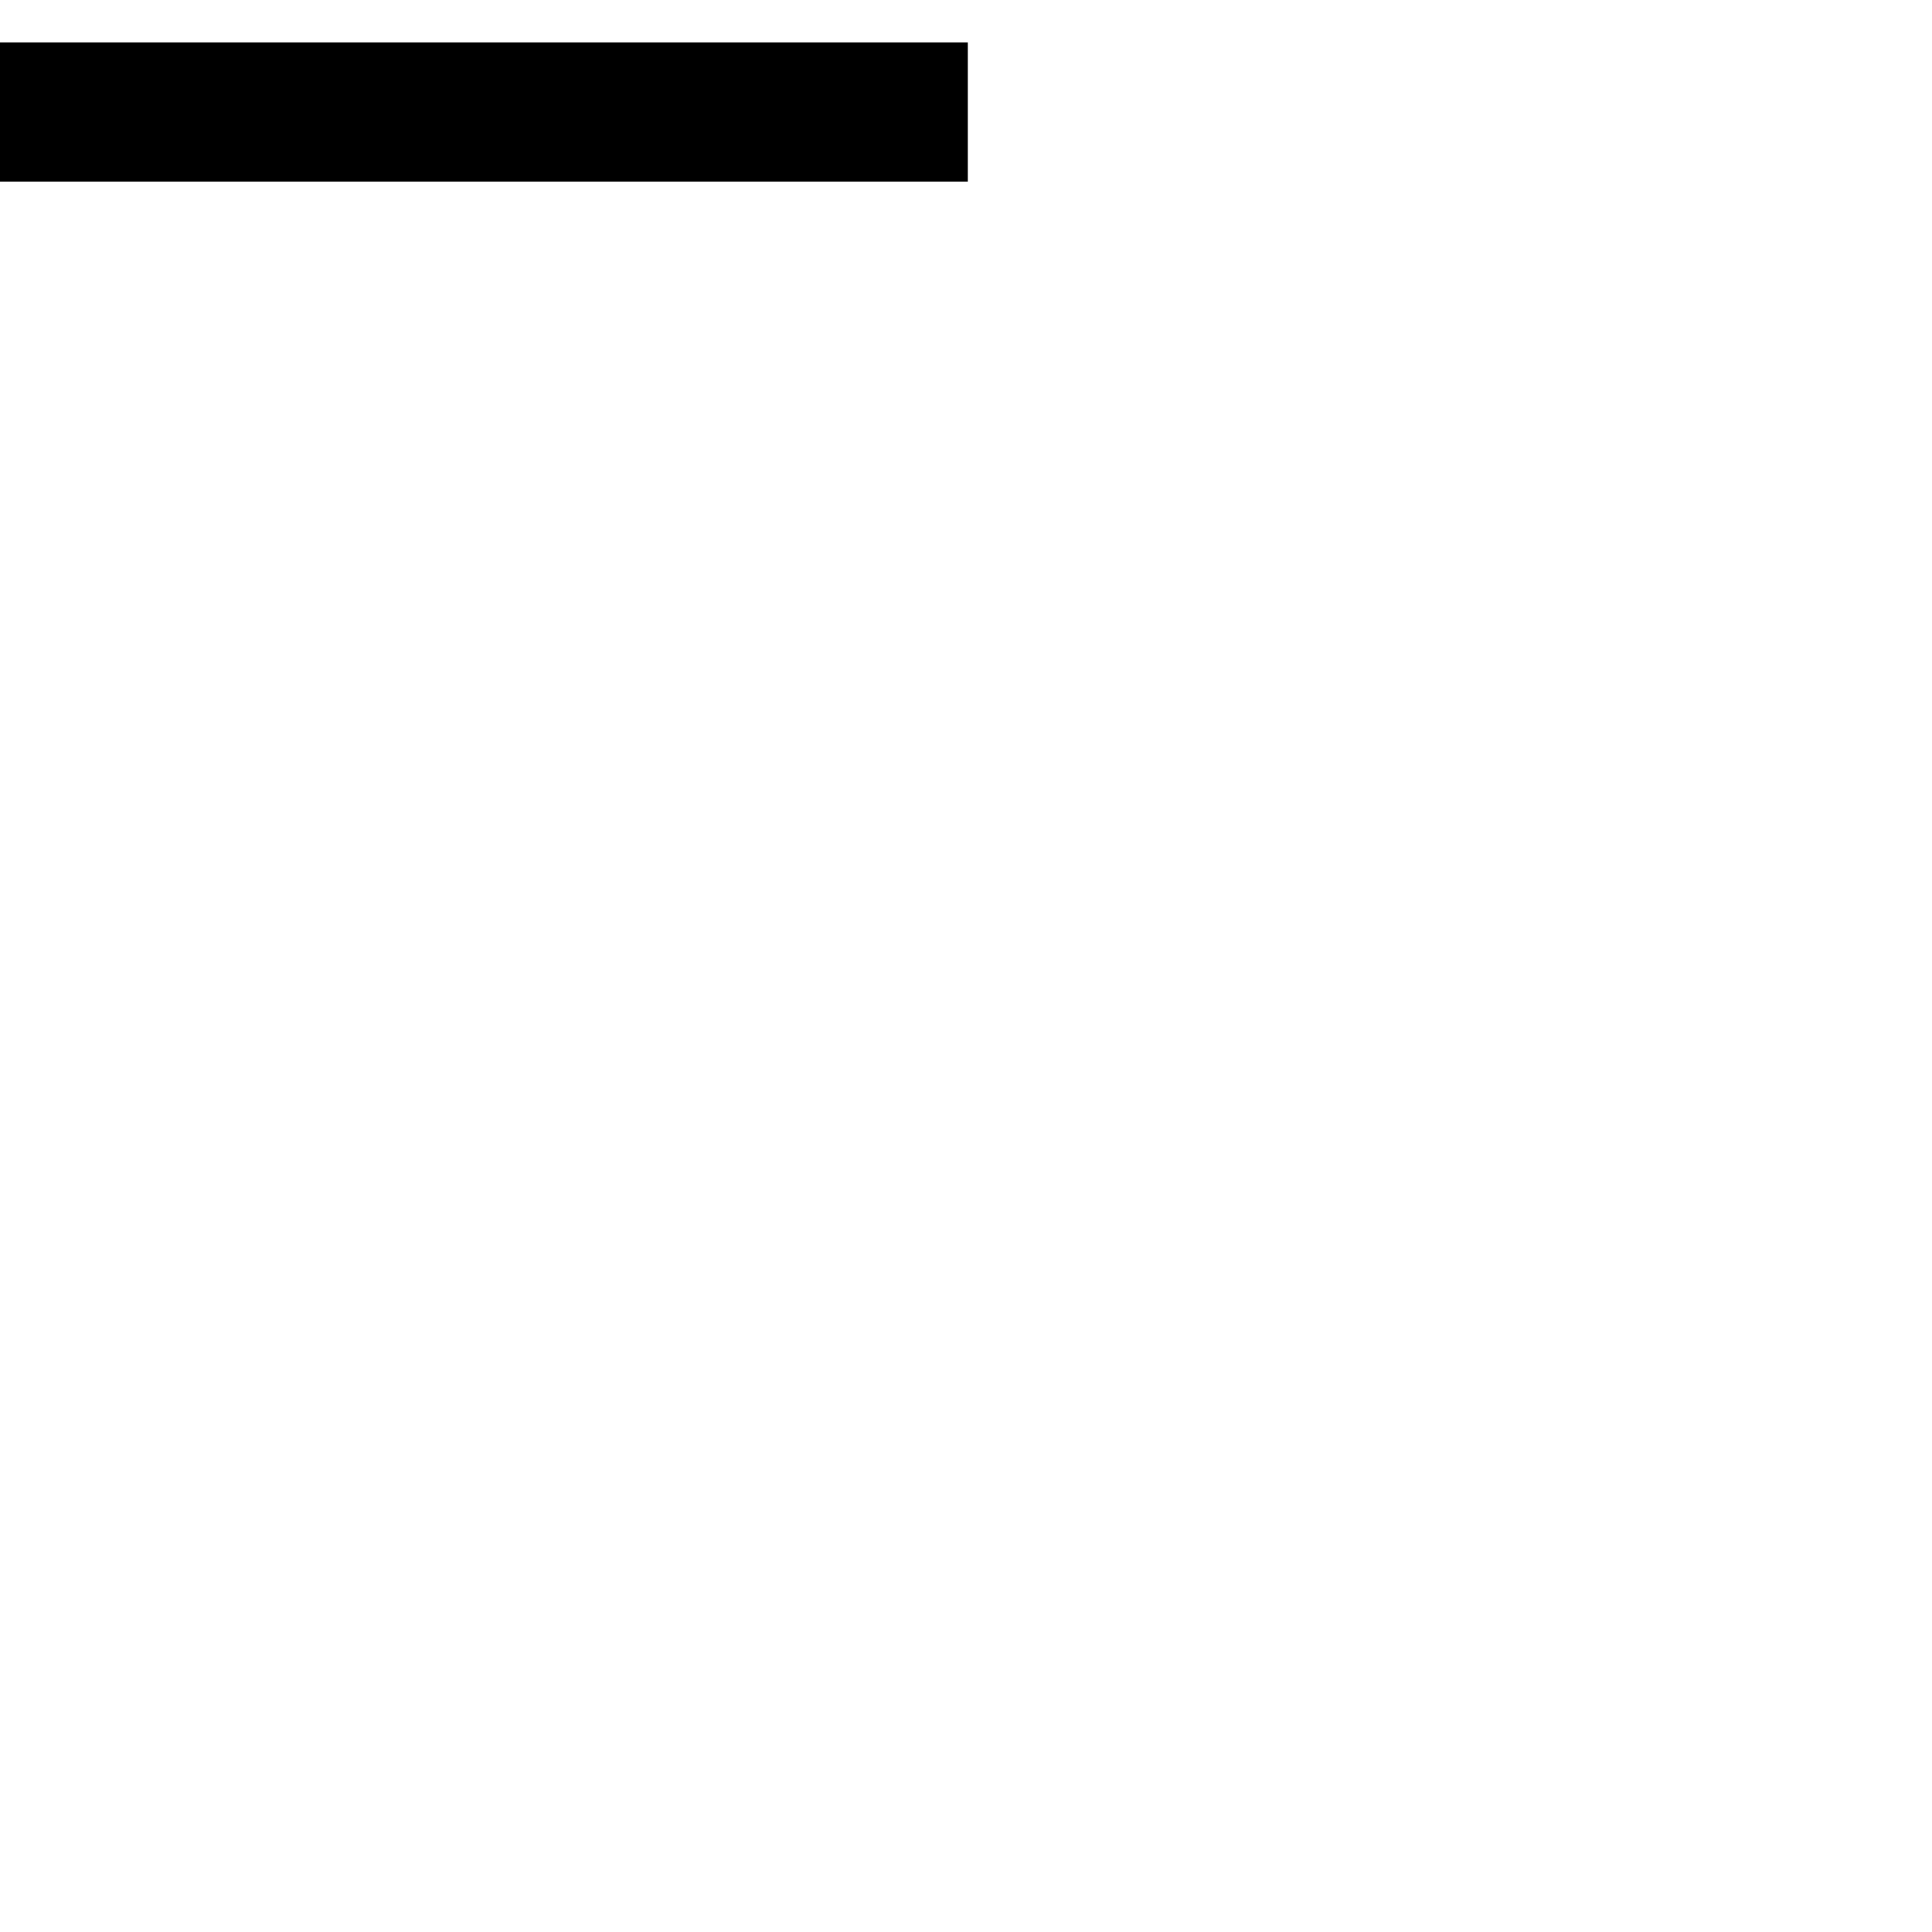
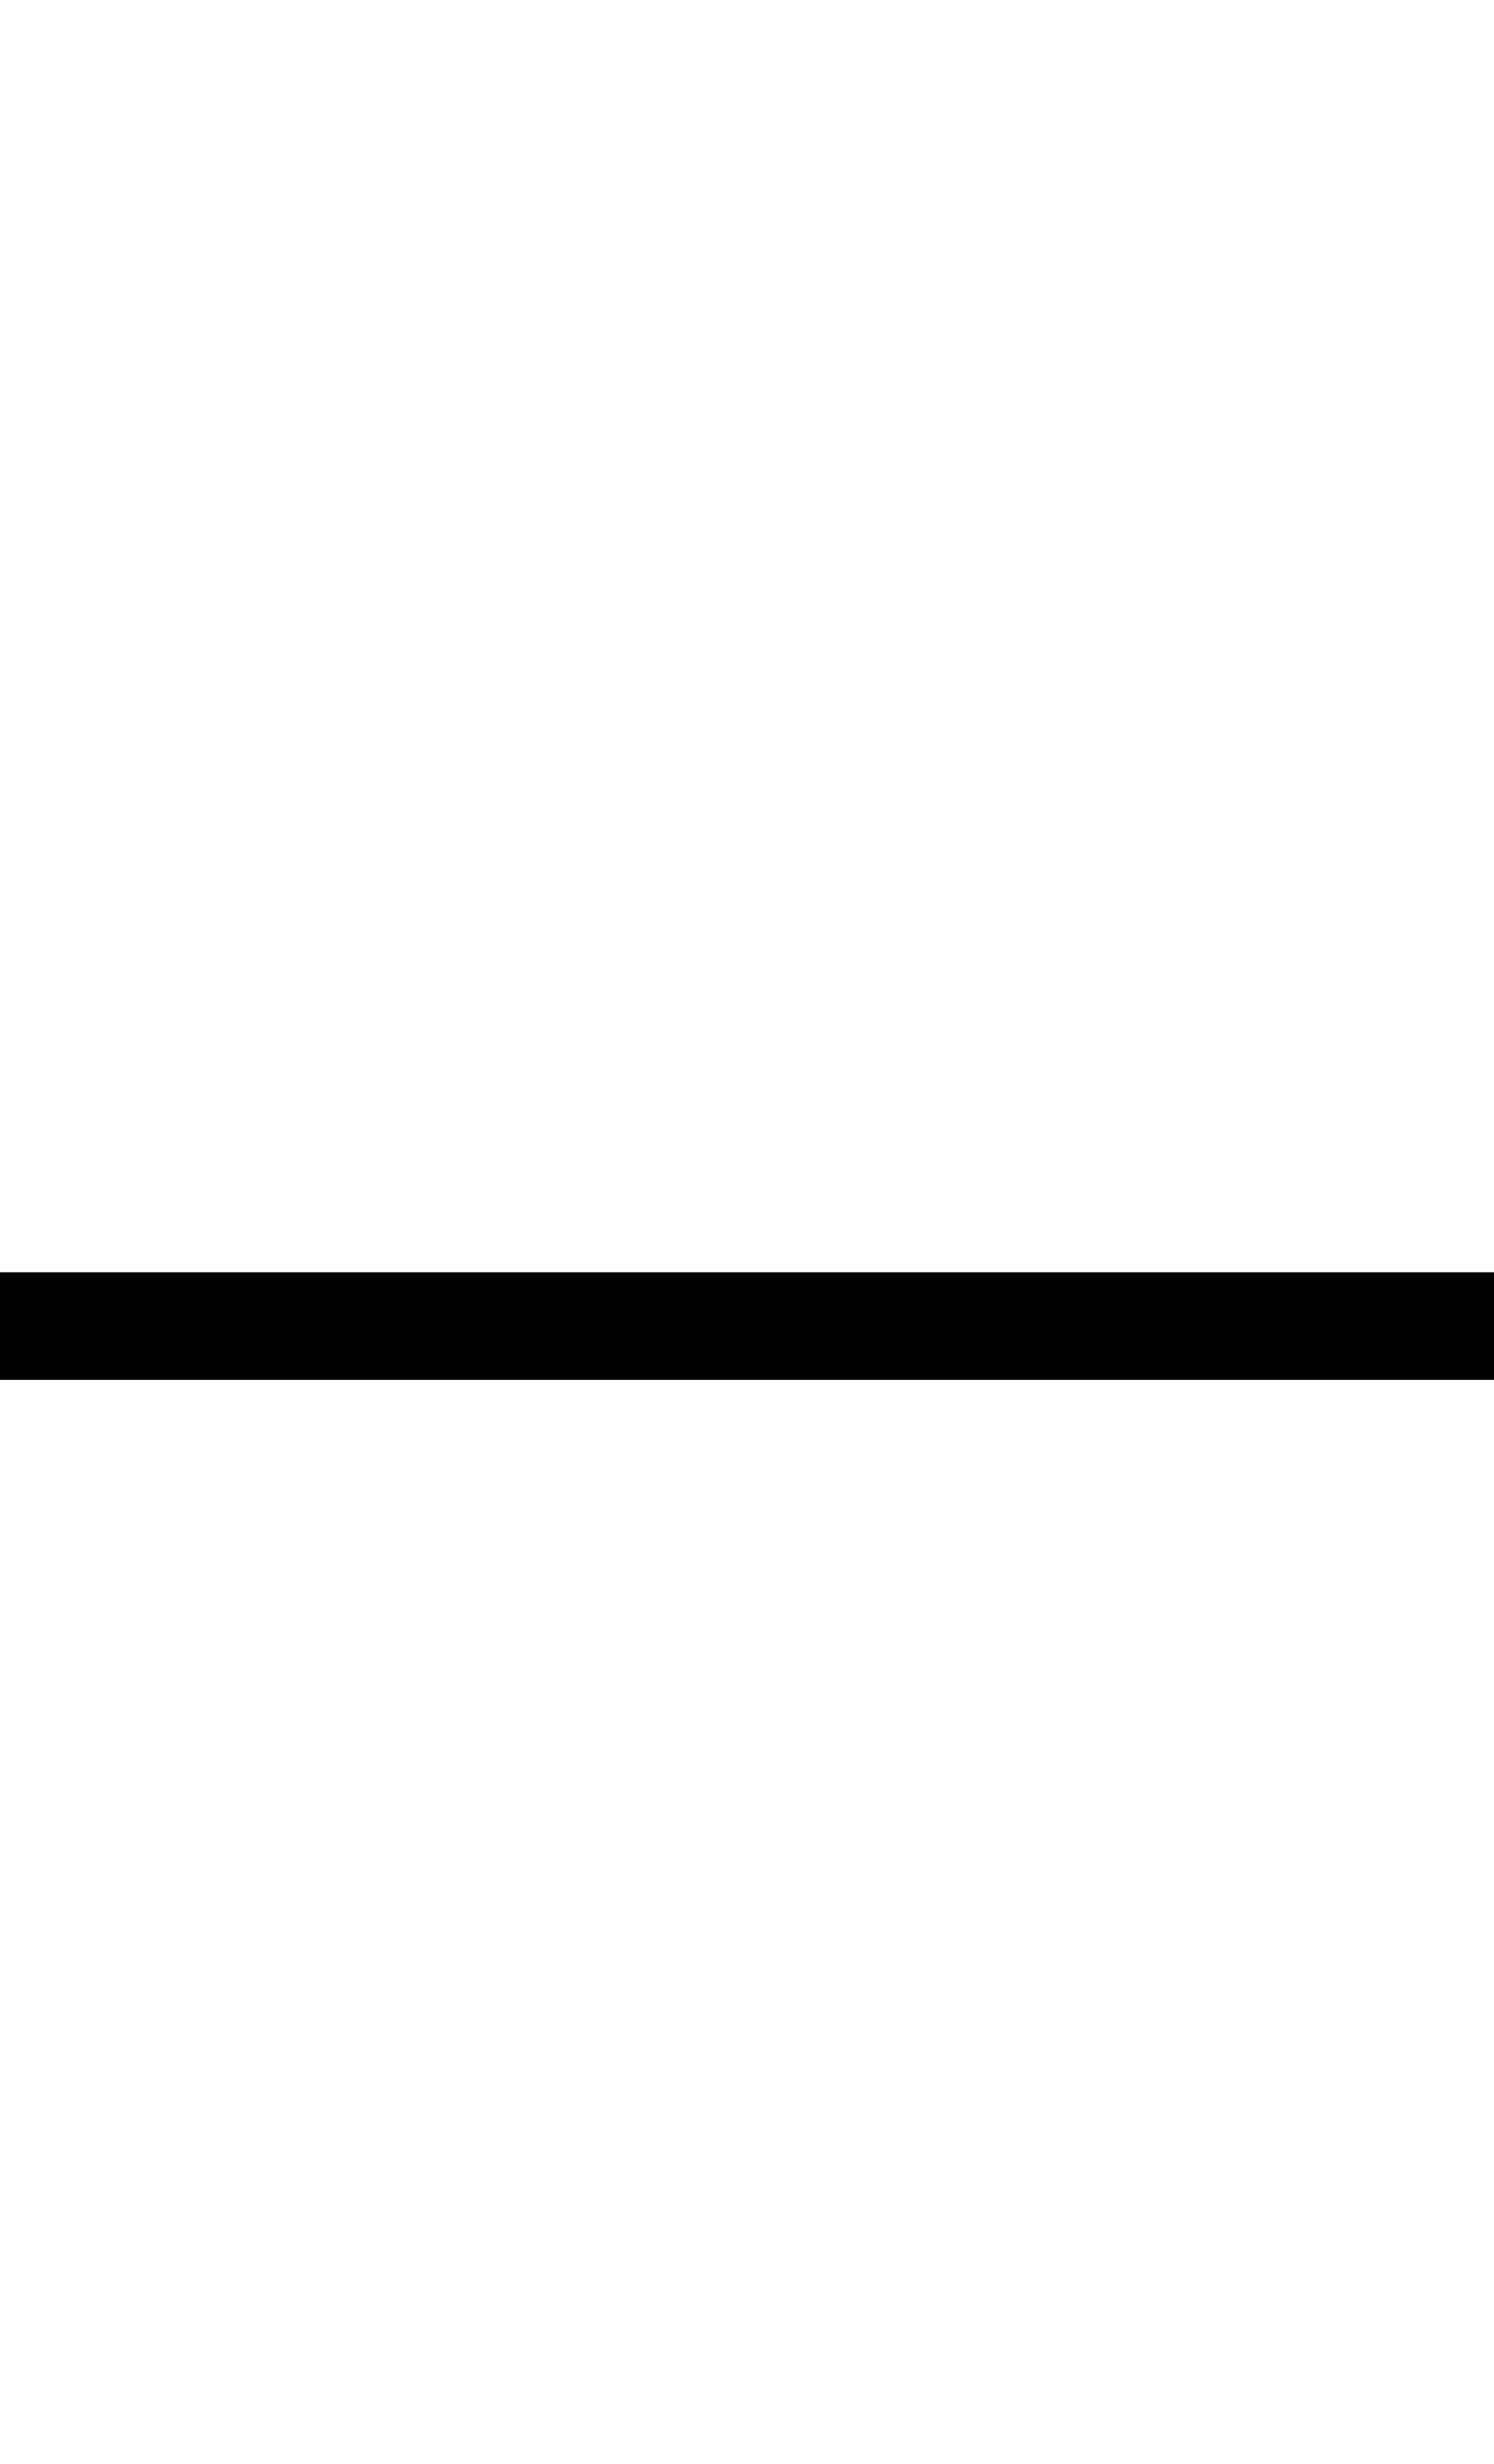
- <svg xmlns="http://www.w3.org/2000/svg" viewBox="0 0 100 100">
+ <svg xmlns="http://www.w3.org/2000/svg" viewBox="-50 -83 100 165">
  <style>
    .symbol {
      fill: #000;
      text-anchor: middle;
      dominant-baseline: middle;
      font-family: Helvetica, Arial, sans-serif;
    }
  </style>
  <text cx="50%" cy="50%" font-size="100" class="symbol">—</text>
</svg>
